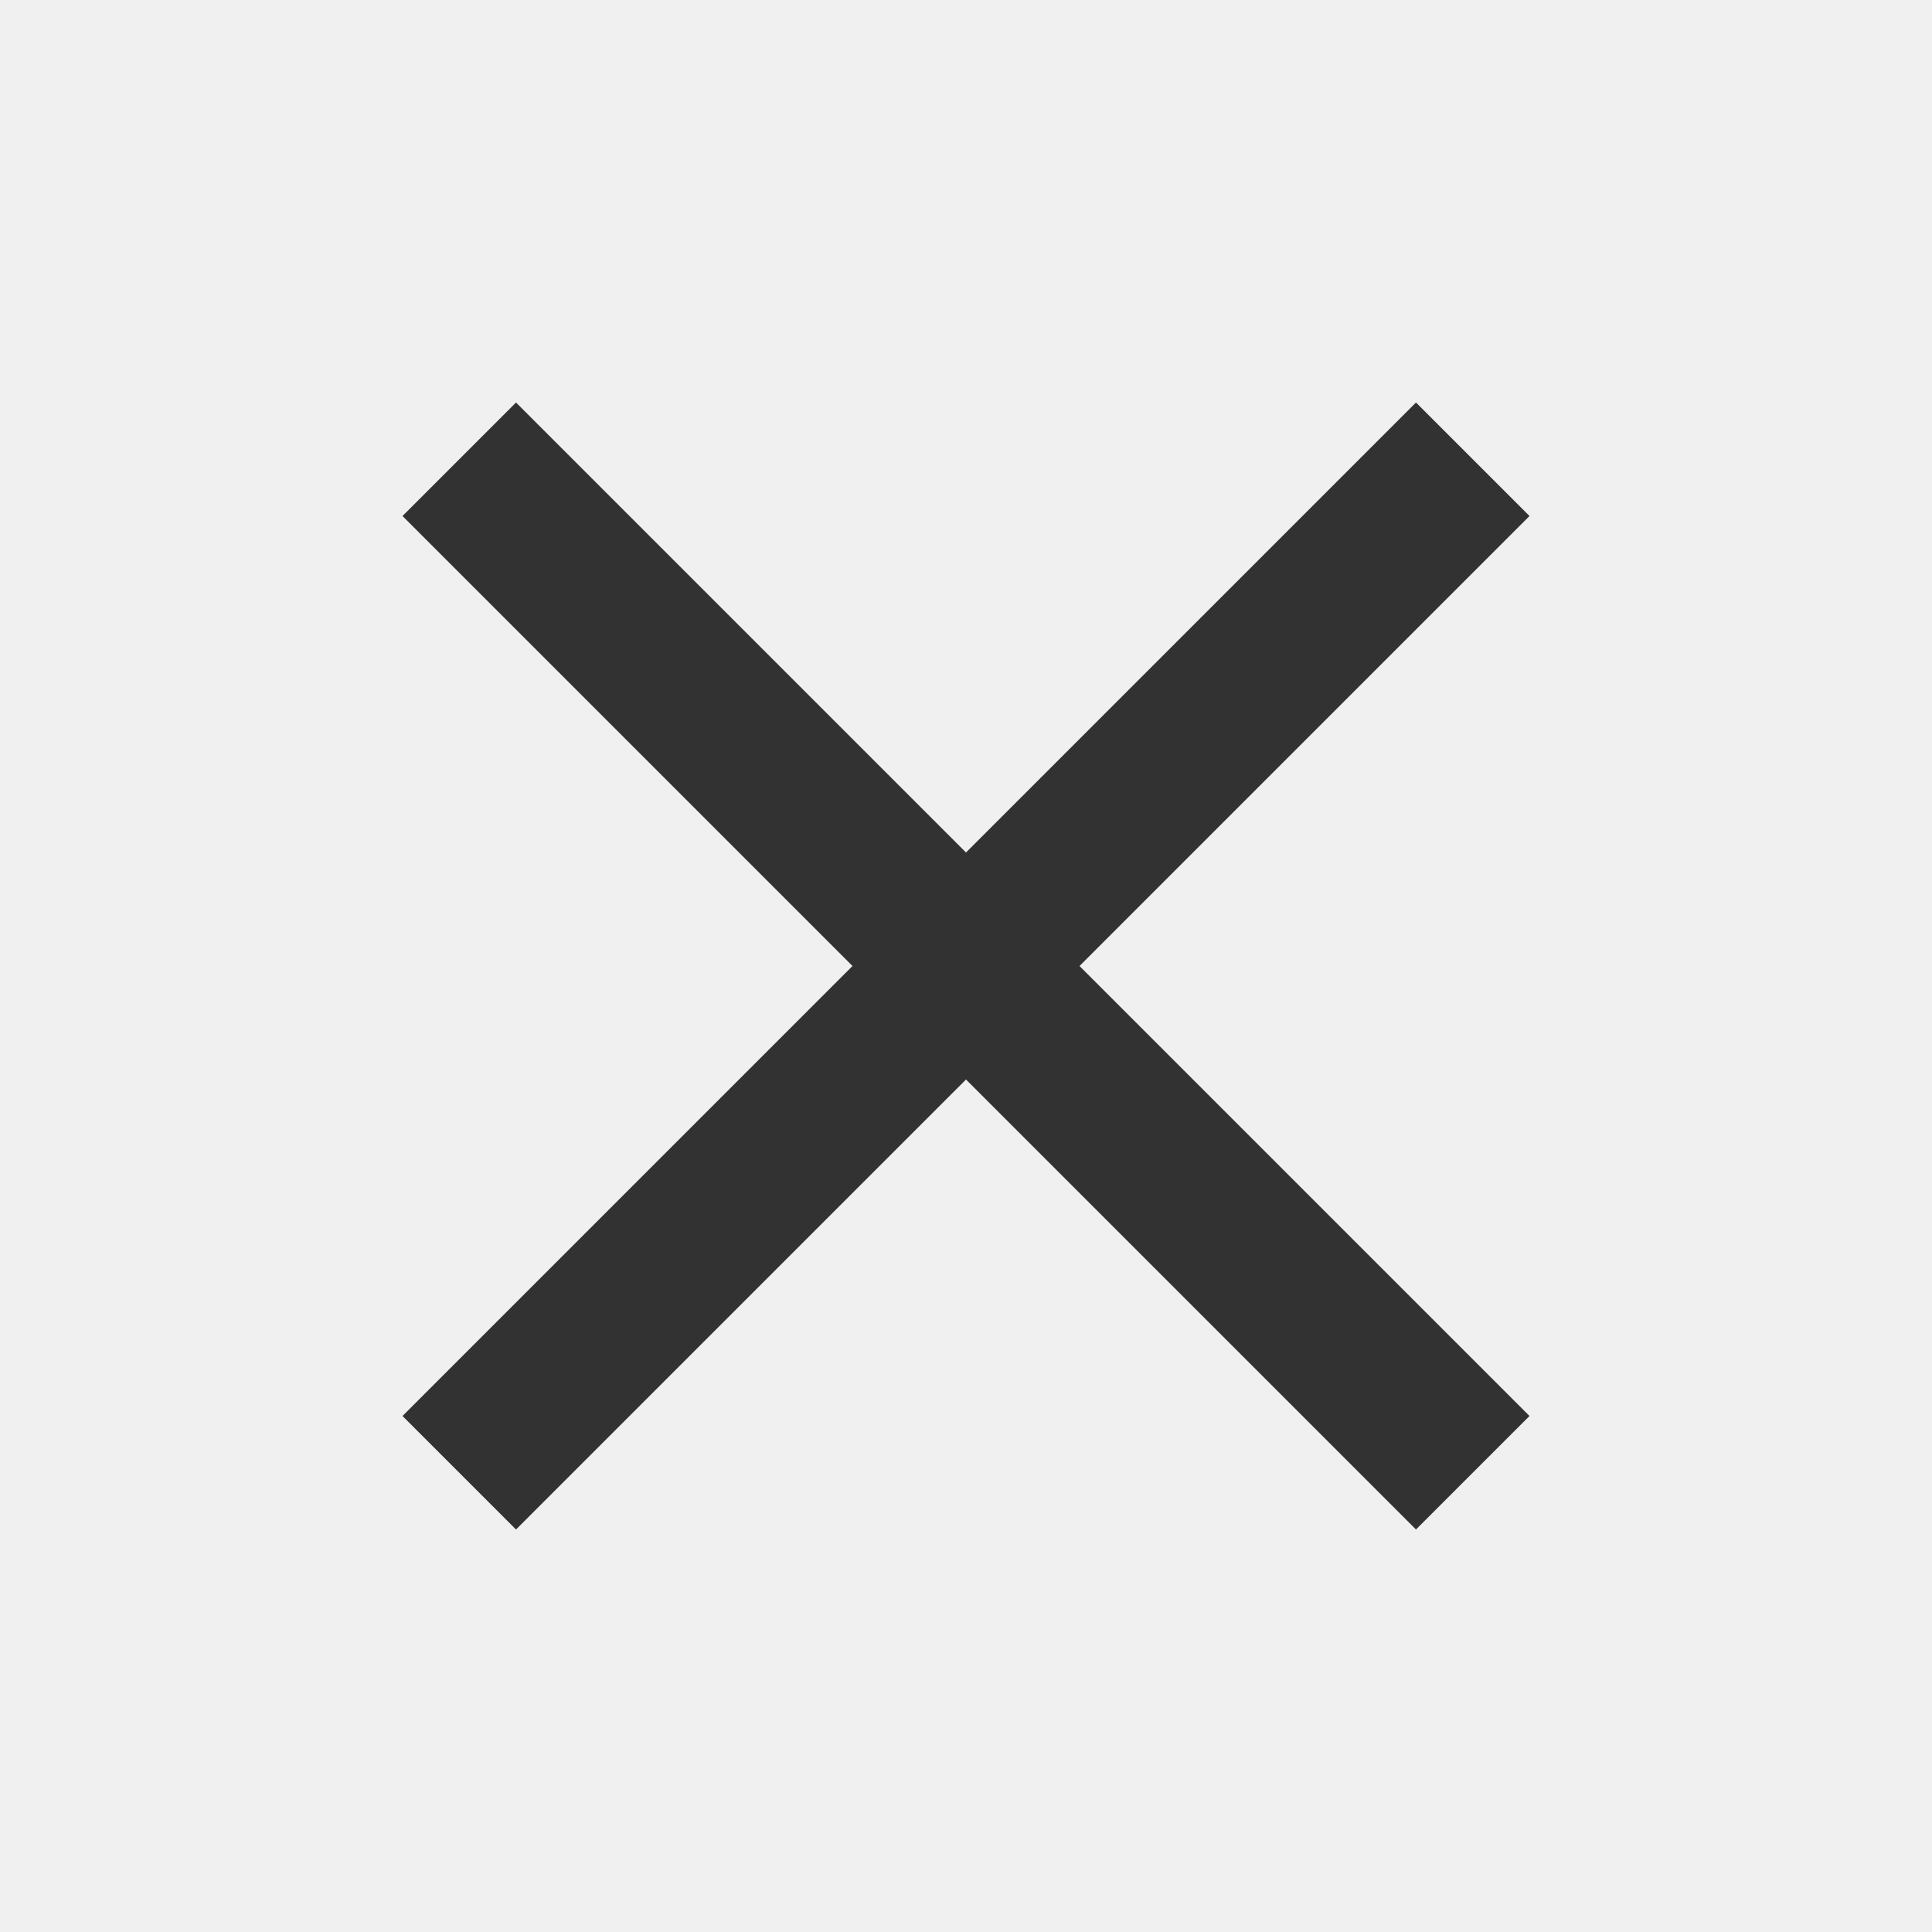
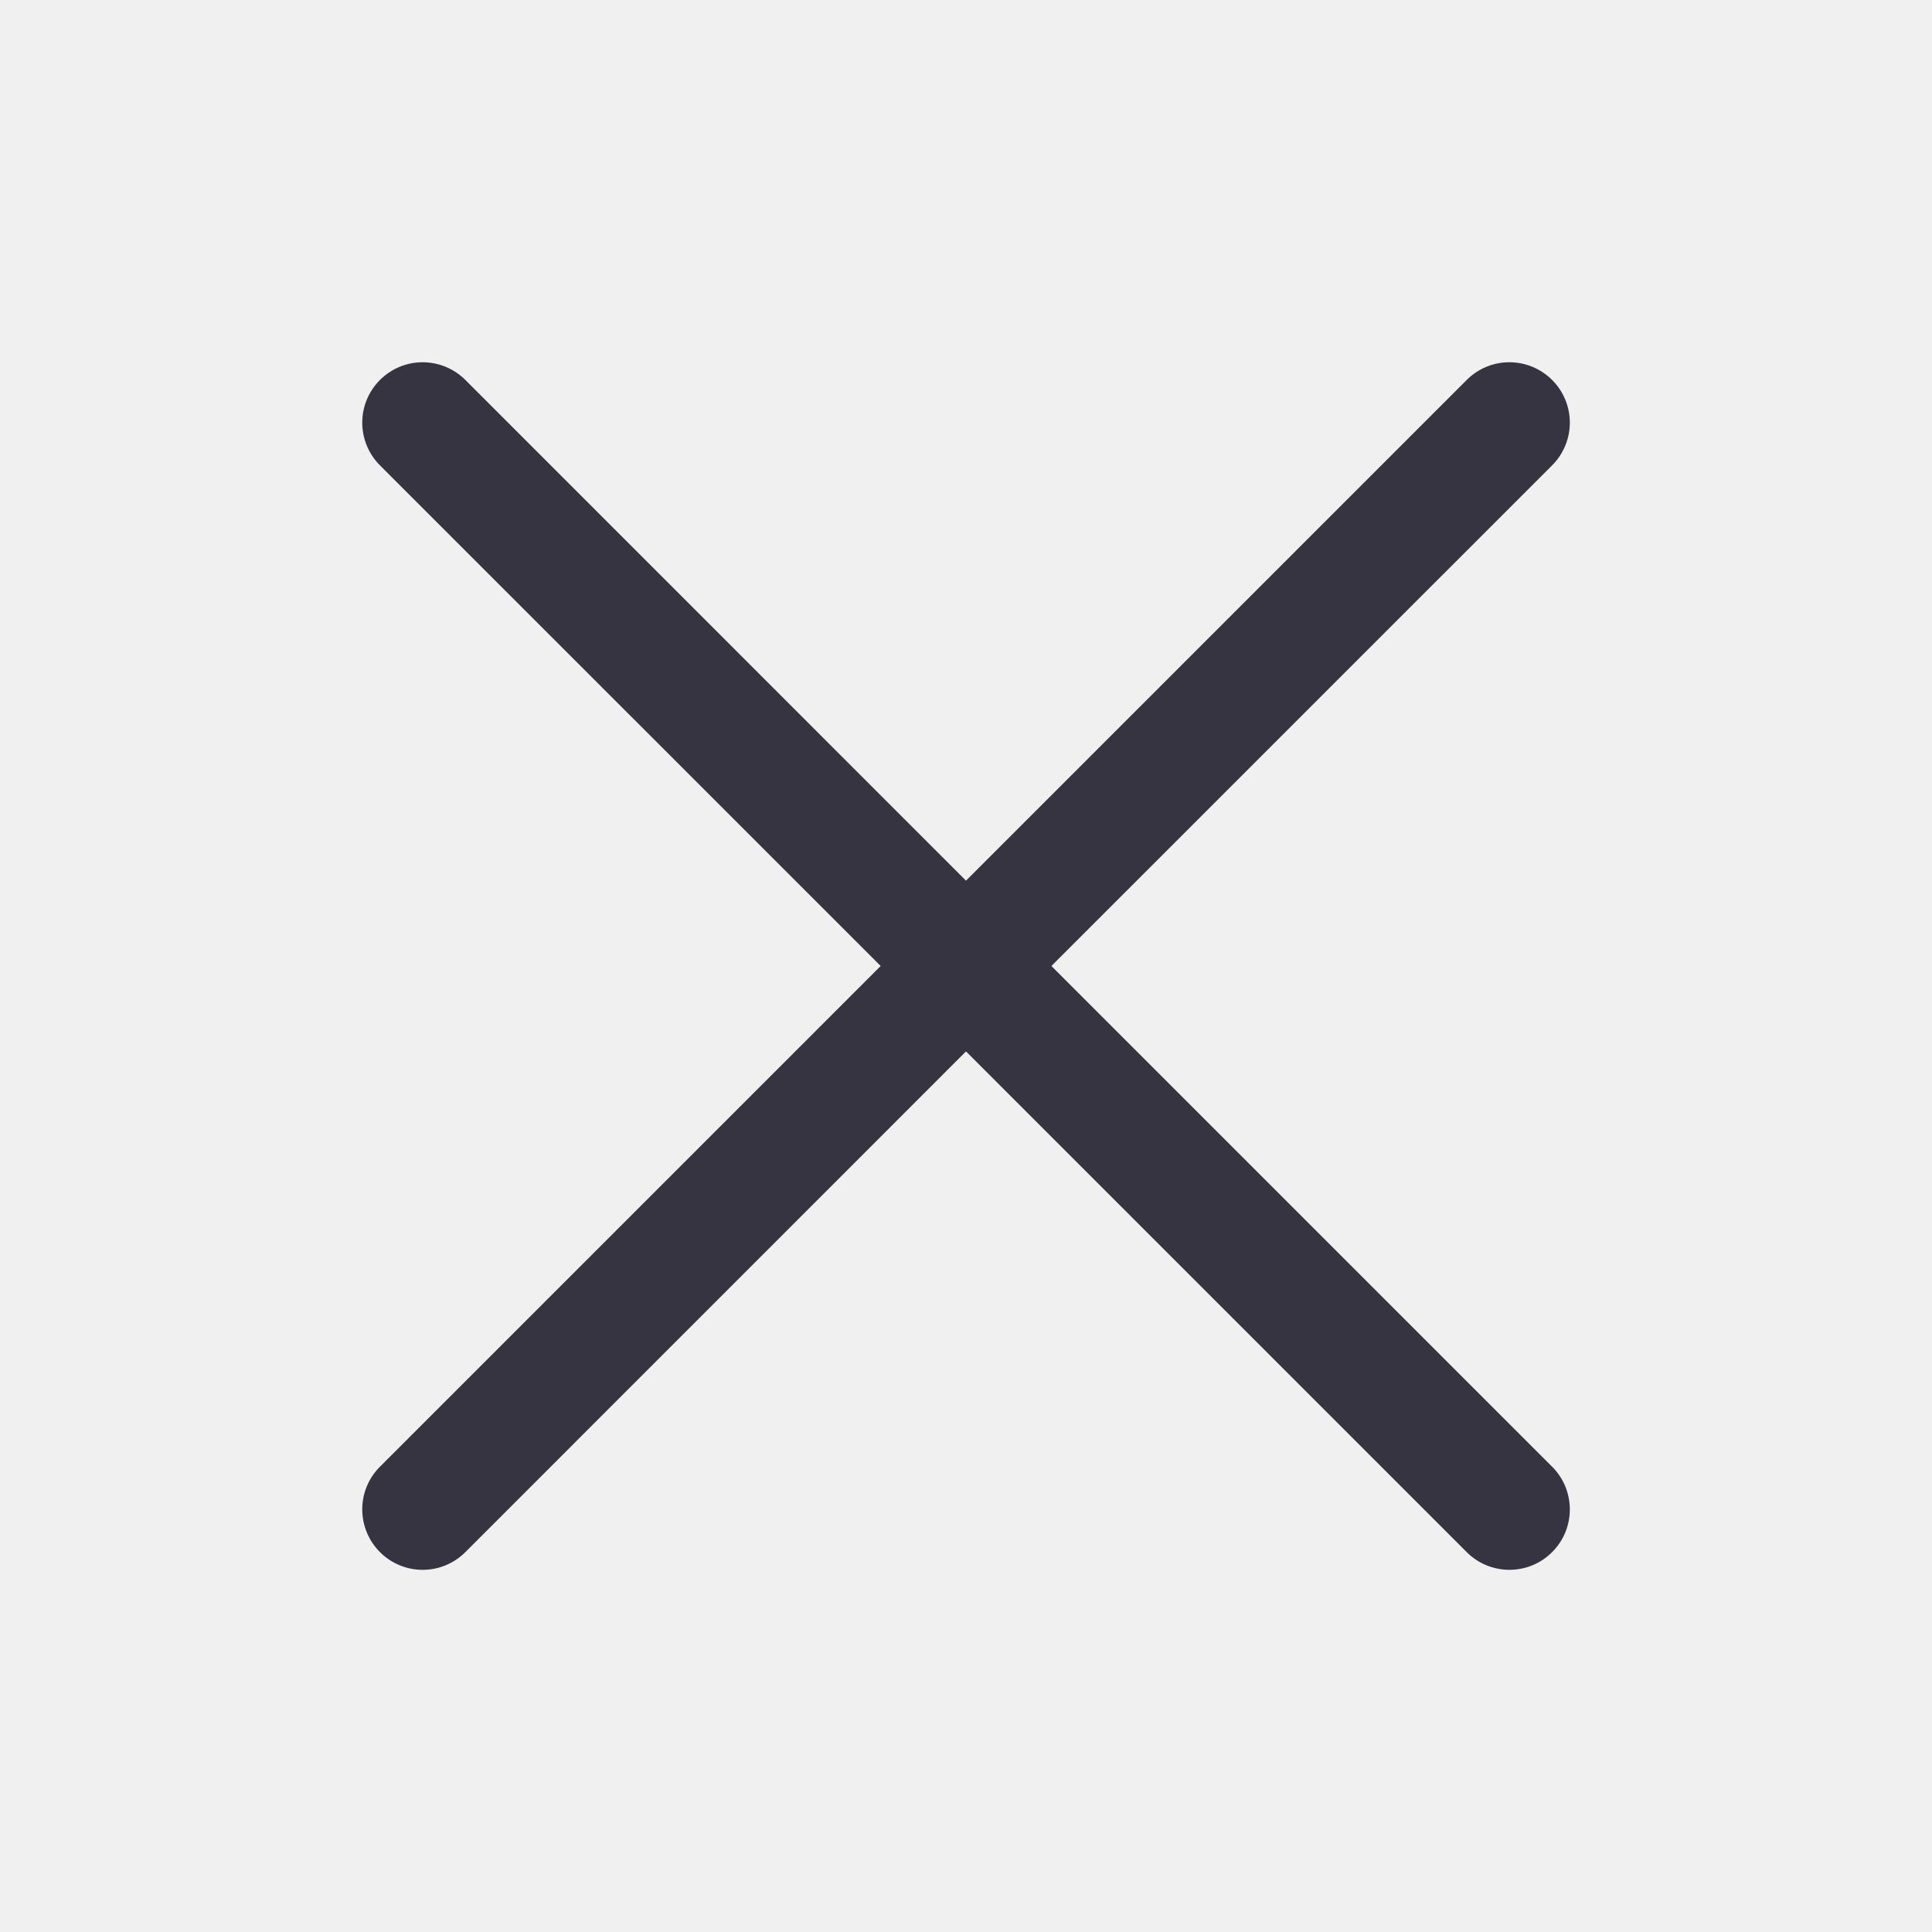
<svg xmlns="http://www.w3.org/2000/svg" preserveAspectRatio="xMidYMid meet" viewBox="0 0 24 24" fill="none">
-   <g clip-path="url(#clip0_4935_18448)">
-     <path d="M19 6.41L17.59 5L12 10.59L6.41 5L5 6.41L10.59 12L5 17.59L6.41 19L12 13.41L17.59 19L19 17.59L13.41 12L19 6.41Z" fill="#323232" />
-   </g>
-   <defs>
-     <clipPath id="clip0_4935_18448">
-       <rect width="24" height="24" fill="white" />
-     </clipPath>
-   </defs>
+   <path d="M19.281 18.22C19.351 18.29 19.406 18.372 19.444 18.463C19.481 18.554 19.501 18.652 19.501 18.75C19.501 18.849 19.481 18.947 19.444 19.038C19.406 19.129 19.351 19.211 19.281 19.281C19.211 19.351 19.129 19.406 19.038 19.444C18.947 19.481 18.849 19.501 18.75 19.501C18.652 19.501 18.554 19.481 18.463 19.444C18.372 19.406 18.29 19.351 18.22 19.281L12 13.061L5.781 19.281C5.64 19.422 5.449 19.501 5.25 19.501C5.051 19.501 4.861 19.422 4.72 19.281C4.579 19.14 4.5 18.949 4.5 18.75C4.5 18.551 4.579 18.36 4.72 18.22L10.94 12L4.72 5.781C4.579 5.64 4.5 5.449 4.5 5.25C4.5 5.051 4.579 4.861 4.72 4.72C4.861 4.579 5.051 4.5 5.25 4.5C5.449 4.5 5.64 4.579 5.781 4.72L12 10.94L18.22 4.72C18.36 4.579 18.551 4.5 18.75 4.5C18.949 4.5 19.14 4.579 19.281 4.72C19.422 4.861 19.501 5.051 19.501 5.25C19.501 5.449 19.422 5.64 19.281 5.781L13.061 12L19.281 18.22Z" fill="#363440" />
</svg>
